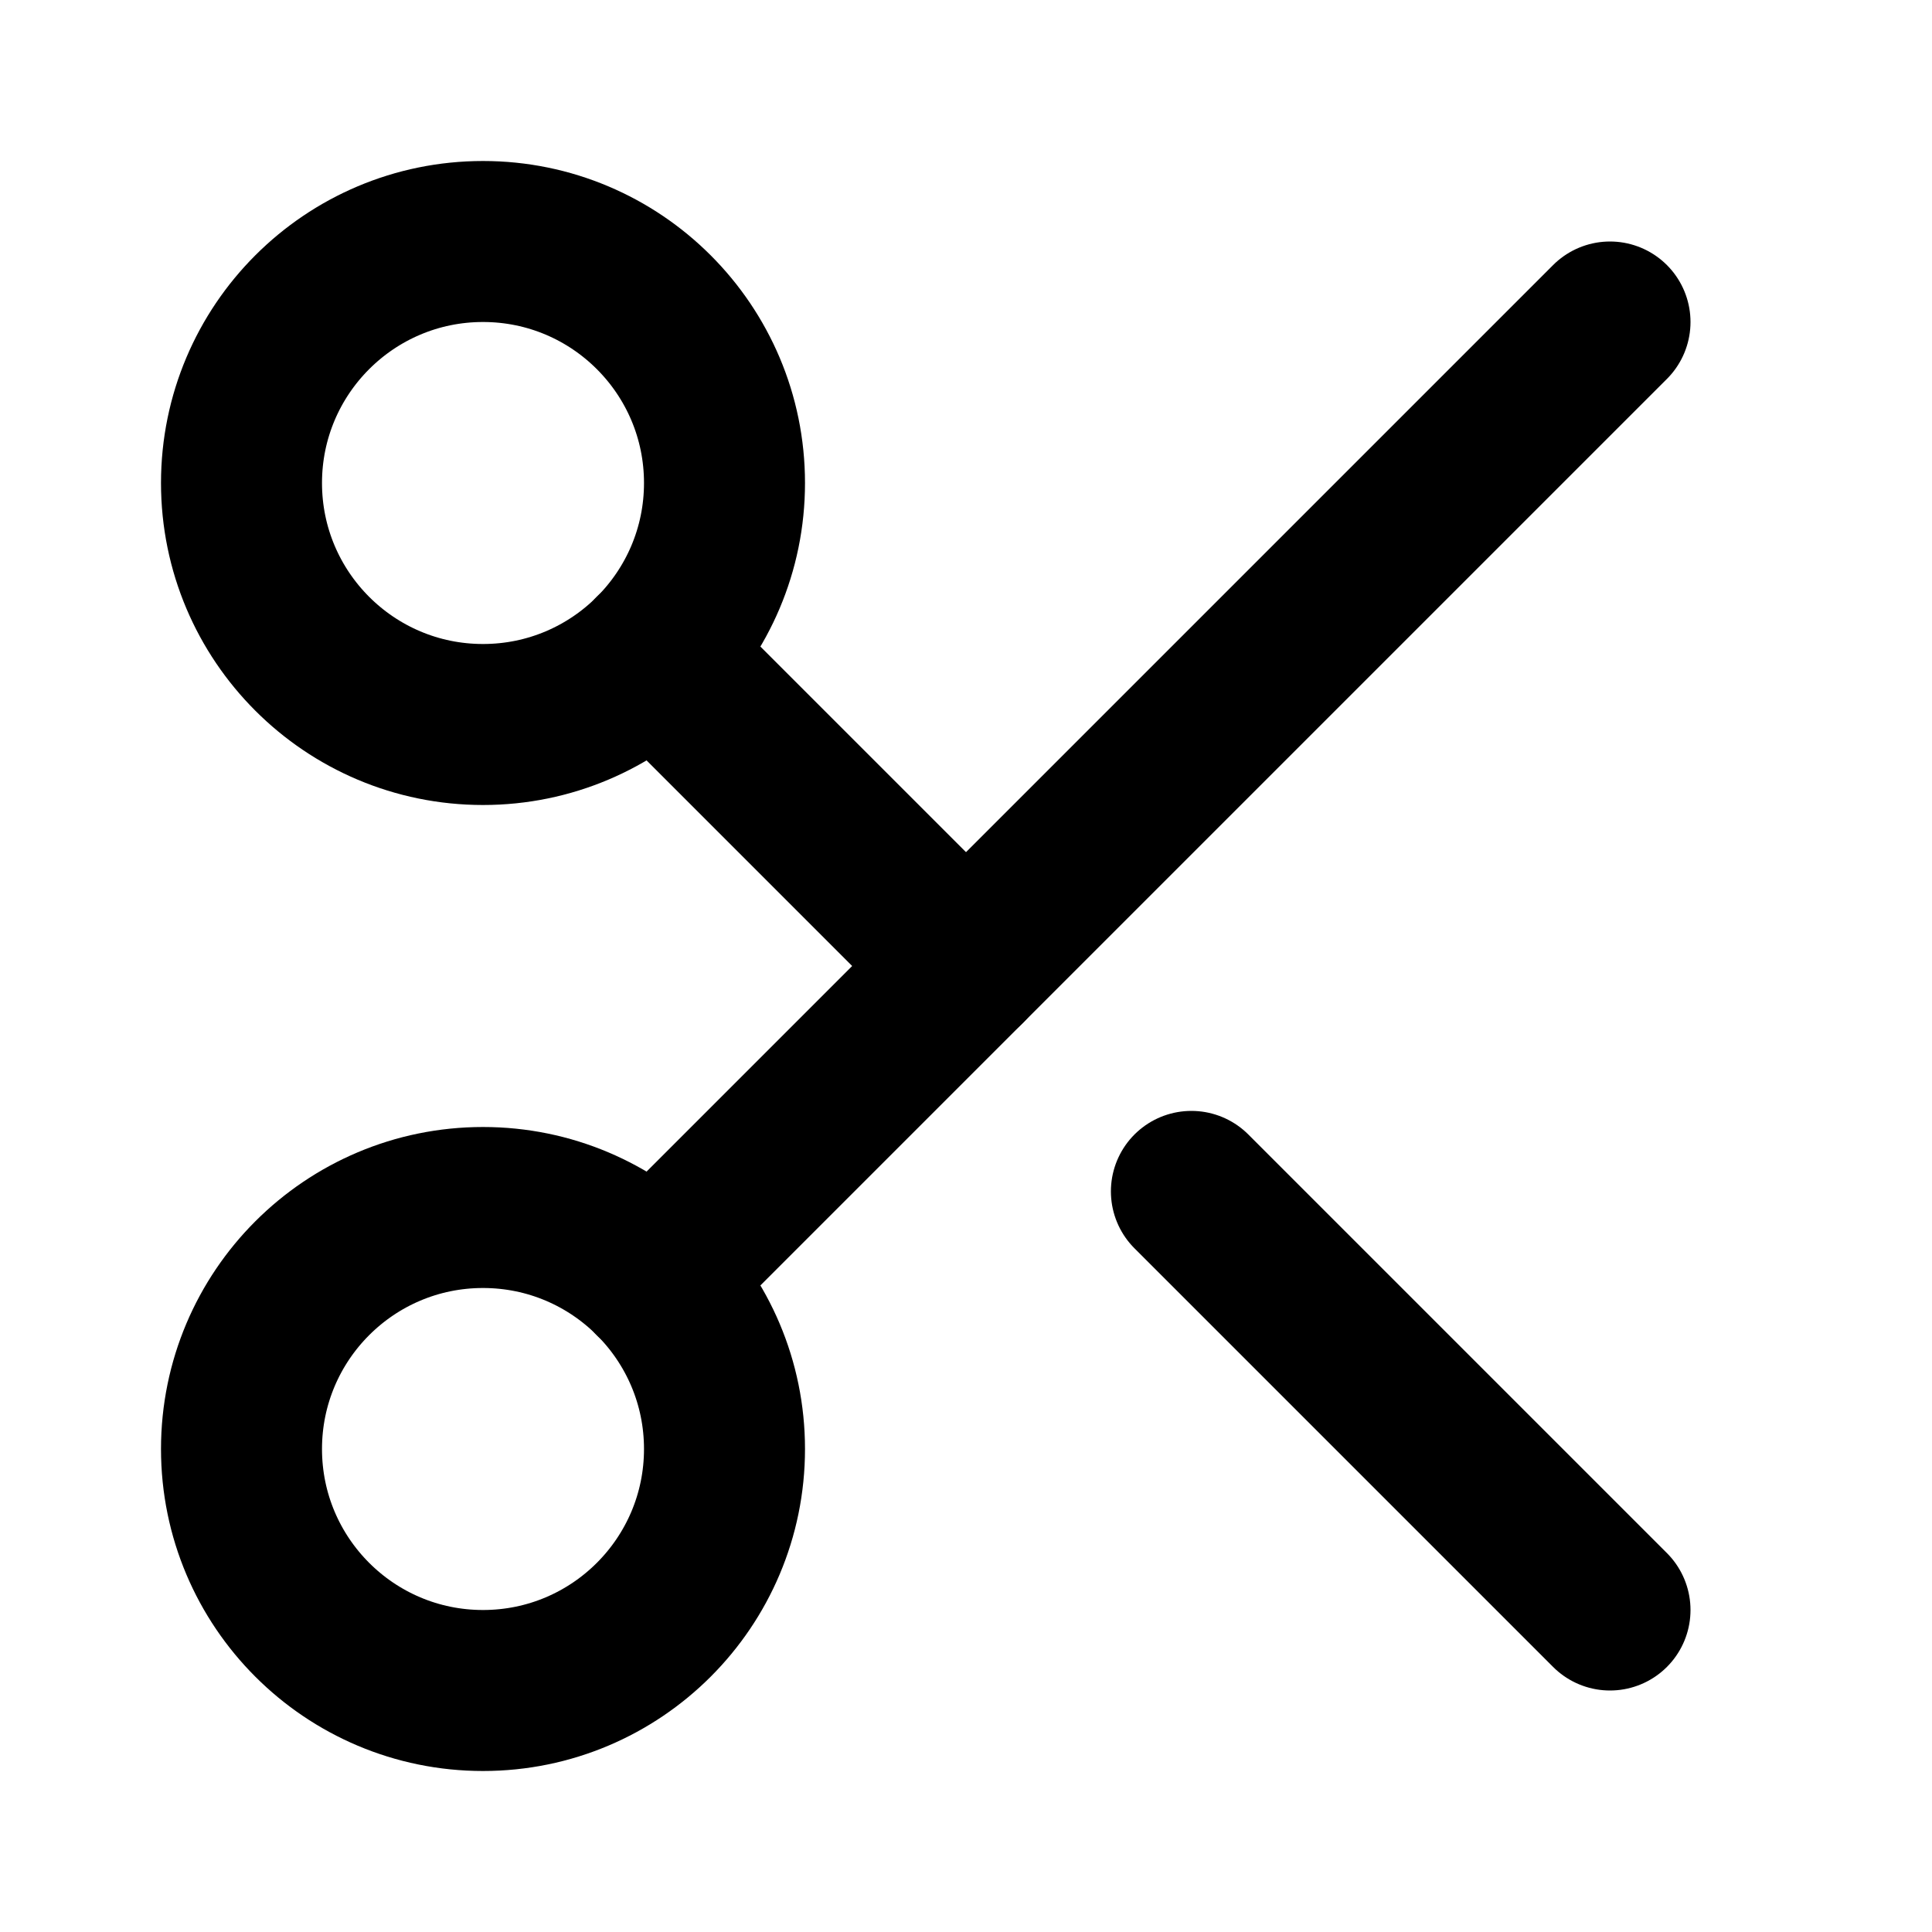
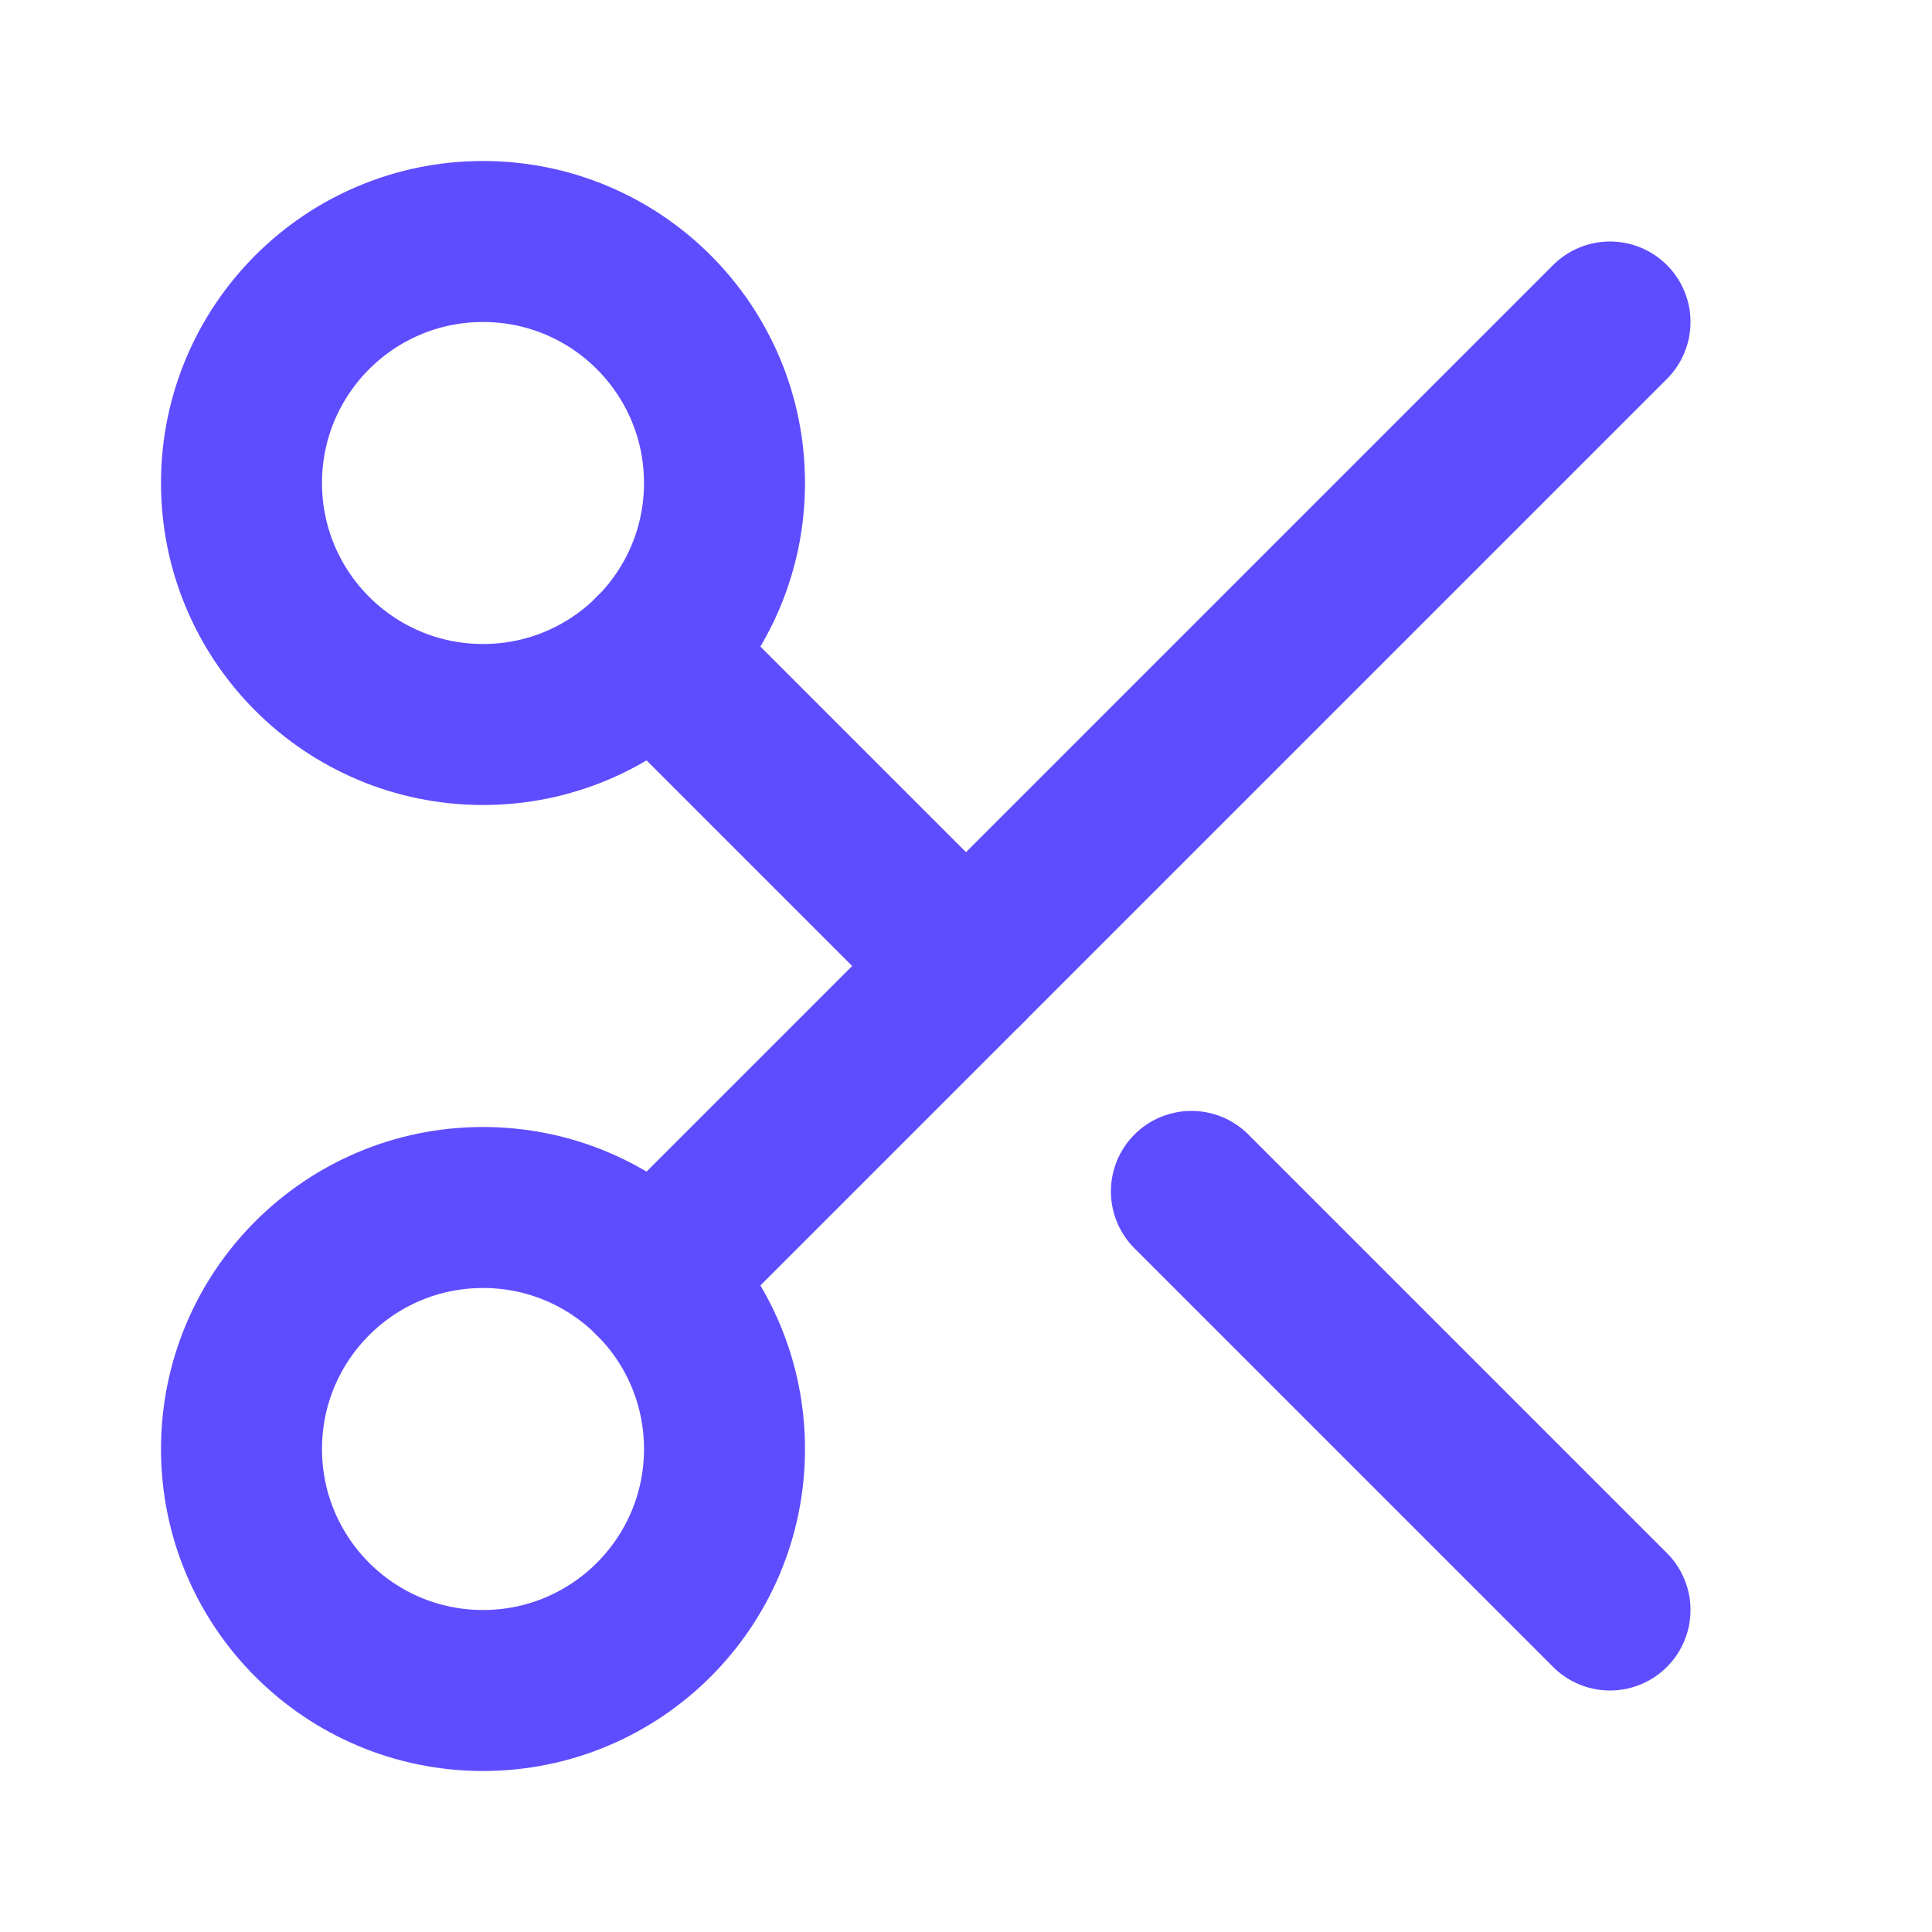
- <svg xmlns="http://www.w3.org/2000/svg" width="24" height="24" viewBox="0 0 24 24" fill="none" stroke="currentColor" stroke-width="2" stroke-linecap="round" stroke-linejoin="round" class="lucide lucide-scissors-icon lucide-scissors">
+ <svg xmlns="http://www.w3.org/2000/svg" width="24" height="24" viewBox="0 0 24 24" fill="none" stroke="#5e4dff" stroke-width="2" stroke-linecap="round" stroke-linejoin="round" class="lucide lucide-scissors-icon lucide-scissors">
  <circle cx="6" cy="6" r="3" />
  <path d="M8.12 8.12 12 12" />
  <path d="M20 4 8.12 15.88" />
  <circle cx="6" cy="18" r="3" />
  <path d="M14.8 14.8 20 20" />
</svg>
